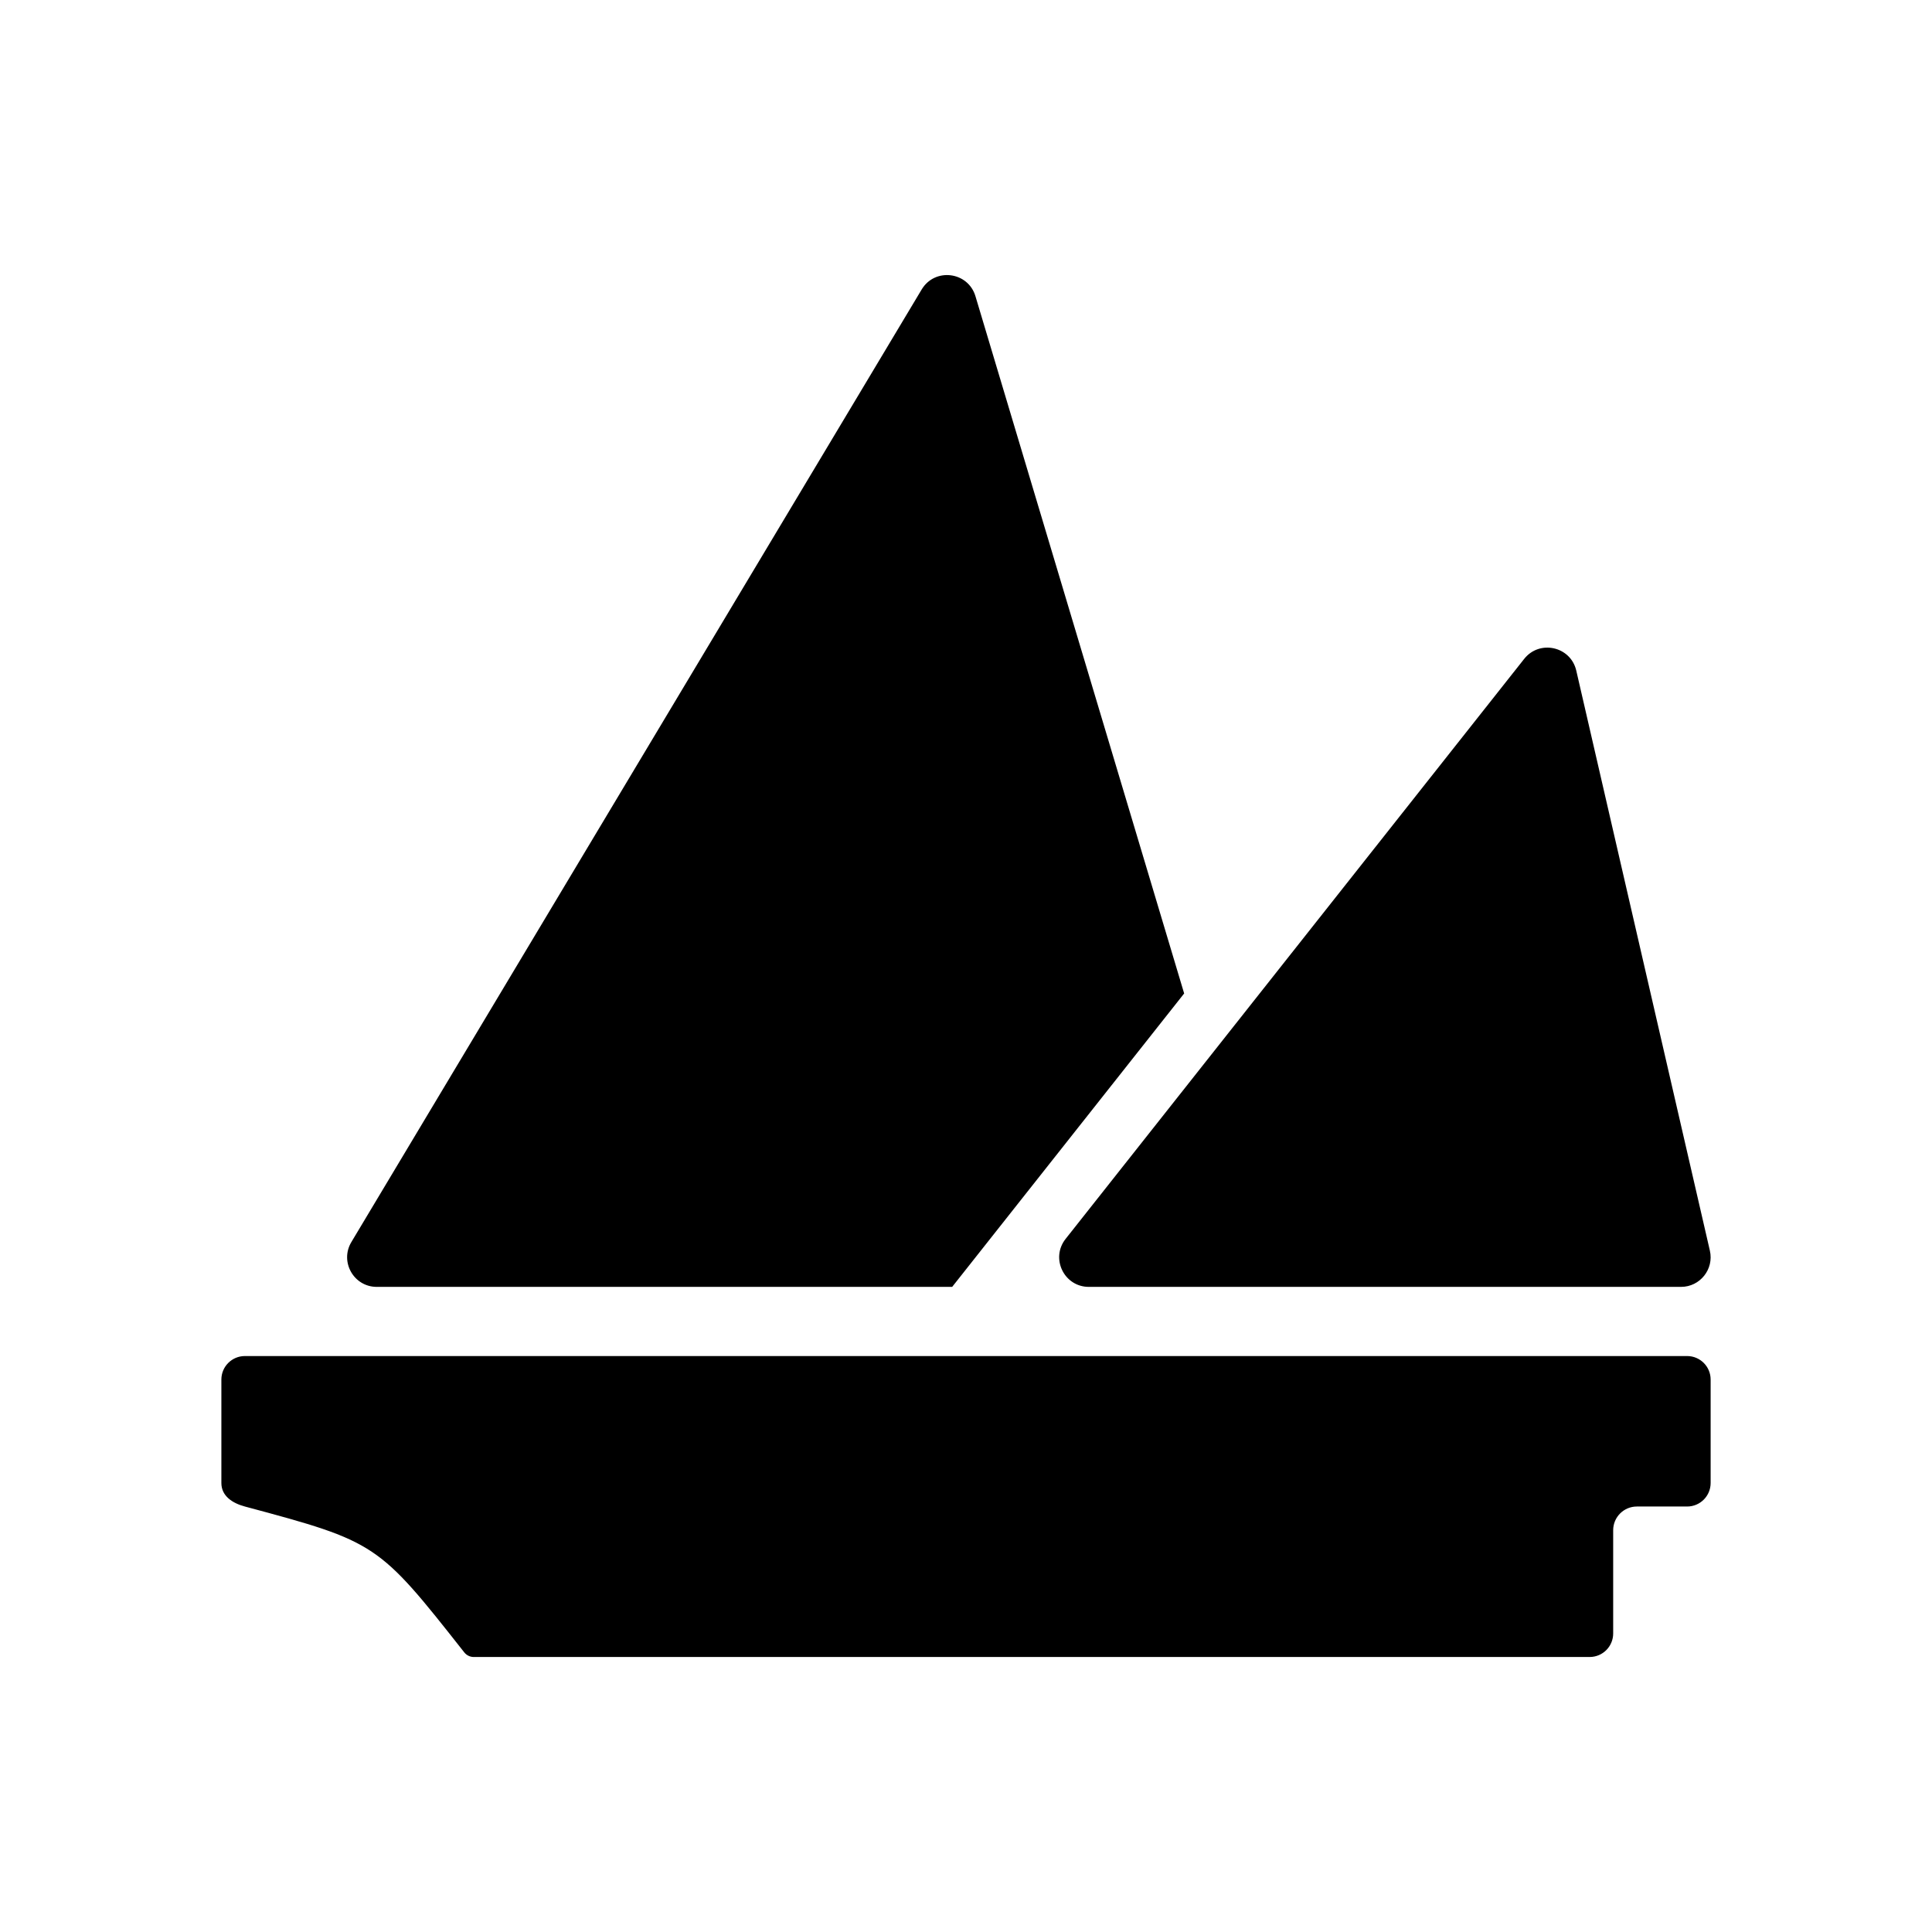
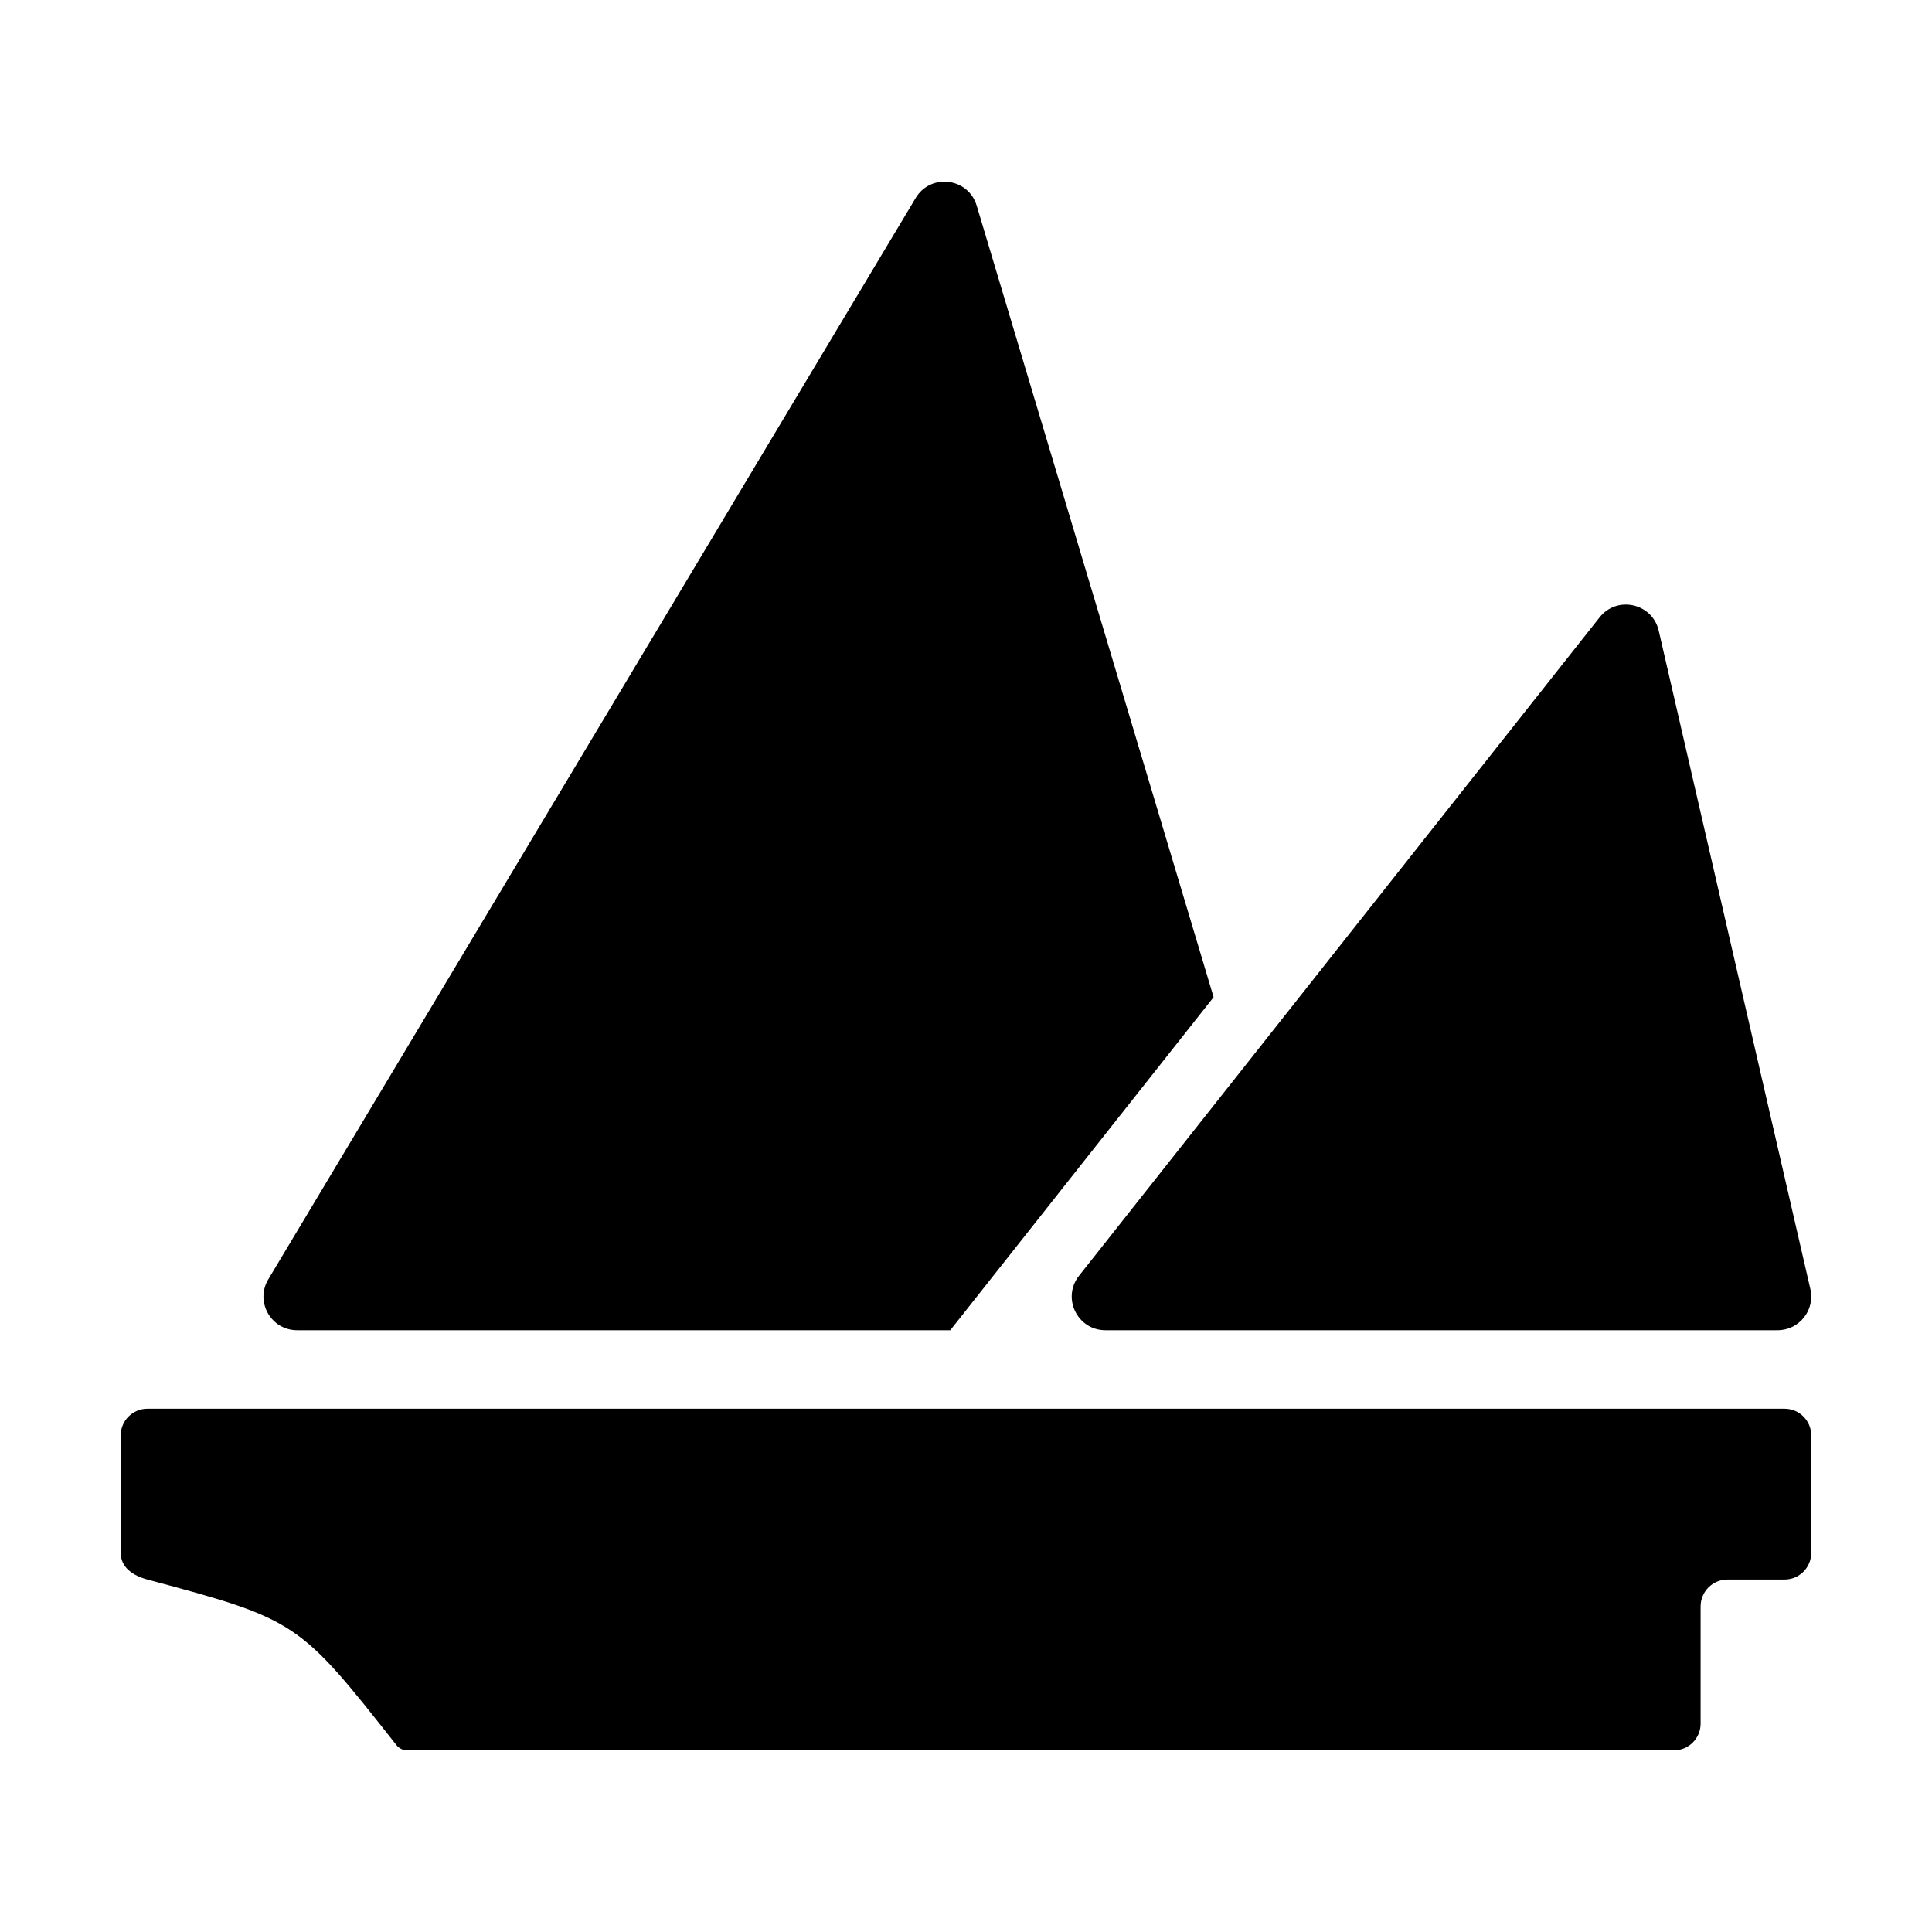
<svg xmlns="http://www.w3.org/2000/svg" viewBox="0 0 24 24" fill="currentColor">
-   <g transform="translate(2.750 3.417) scale(0.03715)">
-     <path d="M490.123 361.461C494.464 361.461 497.985 364.978 497.985 369.323V403.916C497.985 408.256 494.464 411.777 490.123 411.777H473.317C468.941 411.777 465.396 415.327 465.396 419.699V454.232C465.396 458.573 461.875 462.094 457.534 462.094H84.358C83.145 462.094 81.977 461.511 81.226 460.558C52.461 424.054 51.969 423.595 7.864 411.777C3.67 410.653 0 408.256 0 403.916V369.323C0 364.978 3.522 361.461 7.864 361.461H490.123ZM234.167 4.818C238.589 -2.568 249.679 -1.182 252.148 7.065L321.938 240.22L244.366 338.334H51.962C44.27 338.334 39.515 329.947 43.467 323.347L234.167 4.818ZM453.056 132.260C451.192 124.166 440.791 121.826 435.640 128.341L282.295 322.292C277.163 328.784 281.786 338.334 290.063 338.334H488.080C494.445 338.334 499.157 332.414 497.728 326.210L453.056 132.260Z" fill="currentColor" />
+   <g transform="translate(-1.622 -1.622) scale(1.13514)">
+     <g transform="translate(2.750 3.417) scale(0.03715)">
+       <path d="M490.123 361.461C494.464 361.461 497.985 364.978 497.985 369.323V403.916C497.985 408.256 494.464 411.777 490.123 411.777H473.317C468.941 411.777 465.396 415.327 465.396 419.699V454.232C465.396 458.573 461.875 462.094 457.534 462.094H84.358C83.145 462.094 81.977 461.511 81.226 460.558C52.461 424.054 51.969 423.595 7.864 411.777C3.67 410.653 0 408.256 0 403.916V369.323C0 364.978 3.522 361.461 7.864 361.461H490.123ZM234.167 4.818C238.589 -2.568 249.679 -1.182 252.148 7.065L321.938 240.22L244.366 338.334H51.962C44.27 338.334 39.515 329.947 43.467 323.347L234.167 4.818ZM453.056 132.260C451.192 124.166 440.791 121.826 435.640 128.341L282.295 322.292C277.163 328.784 281.786 338.334 290.063 338.334H488.080C494.445 338.334 499.157 332.414 497.728 326.210L453.056 132.260Z" fill="currentColor" />
+     </g>
  </g>
</svg>
